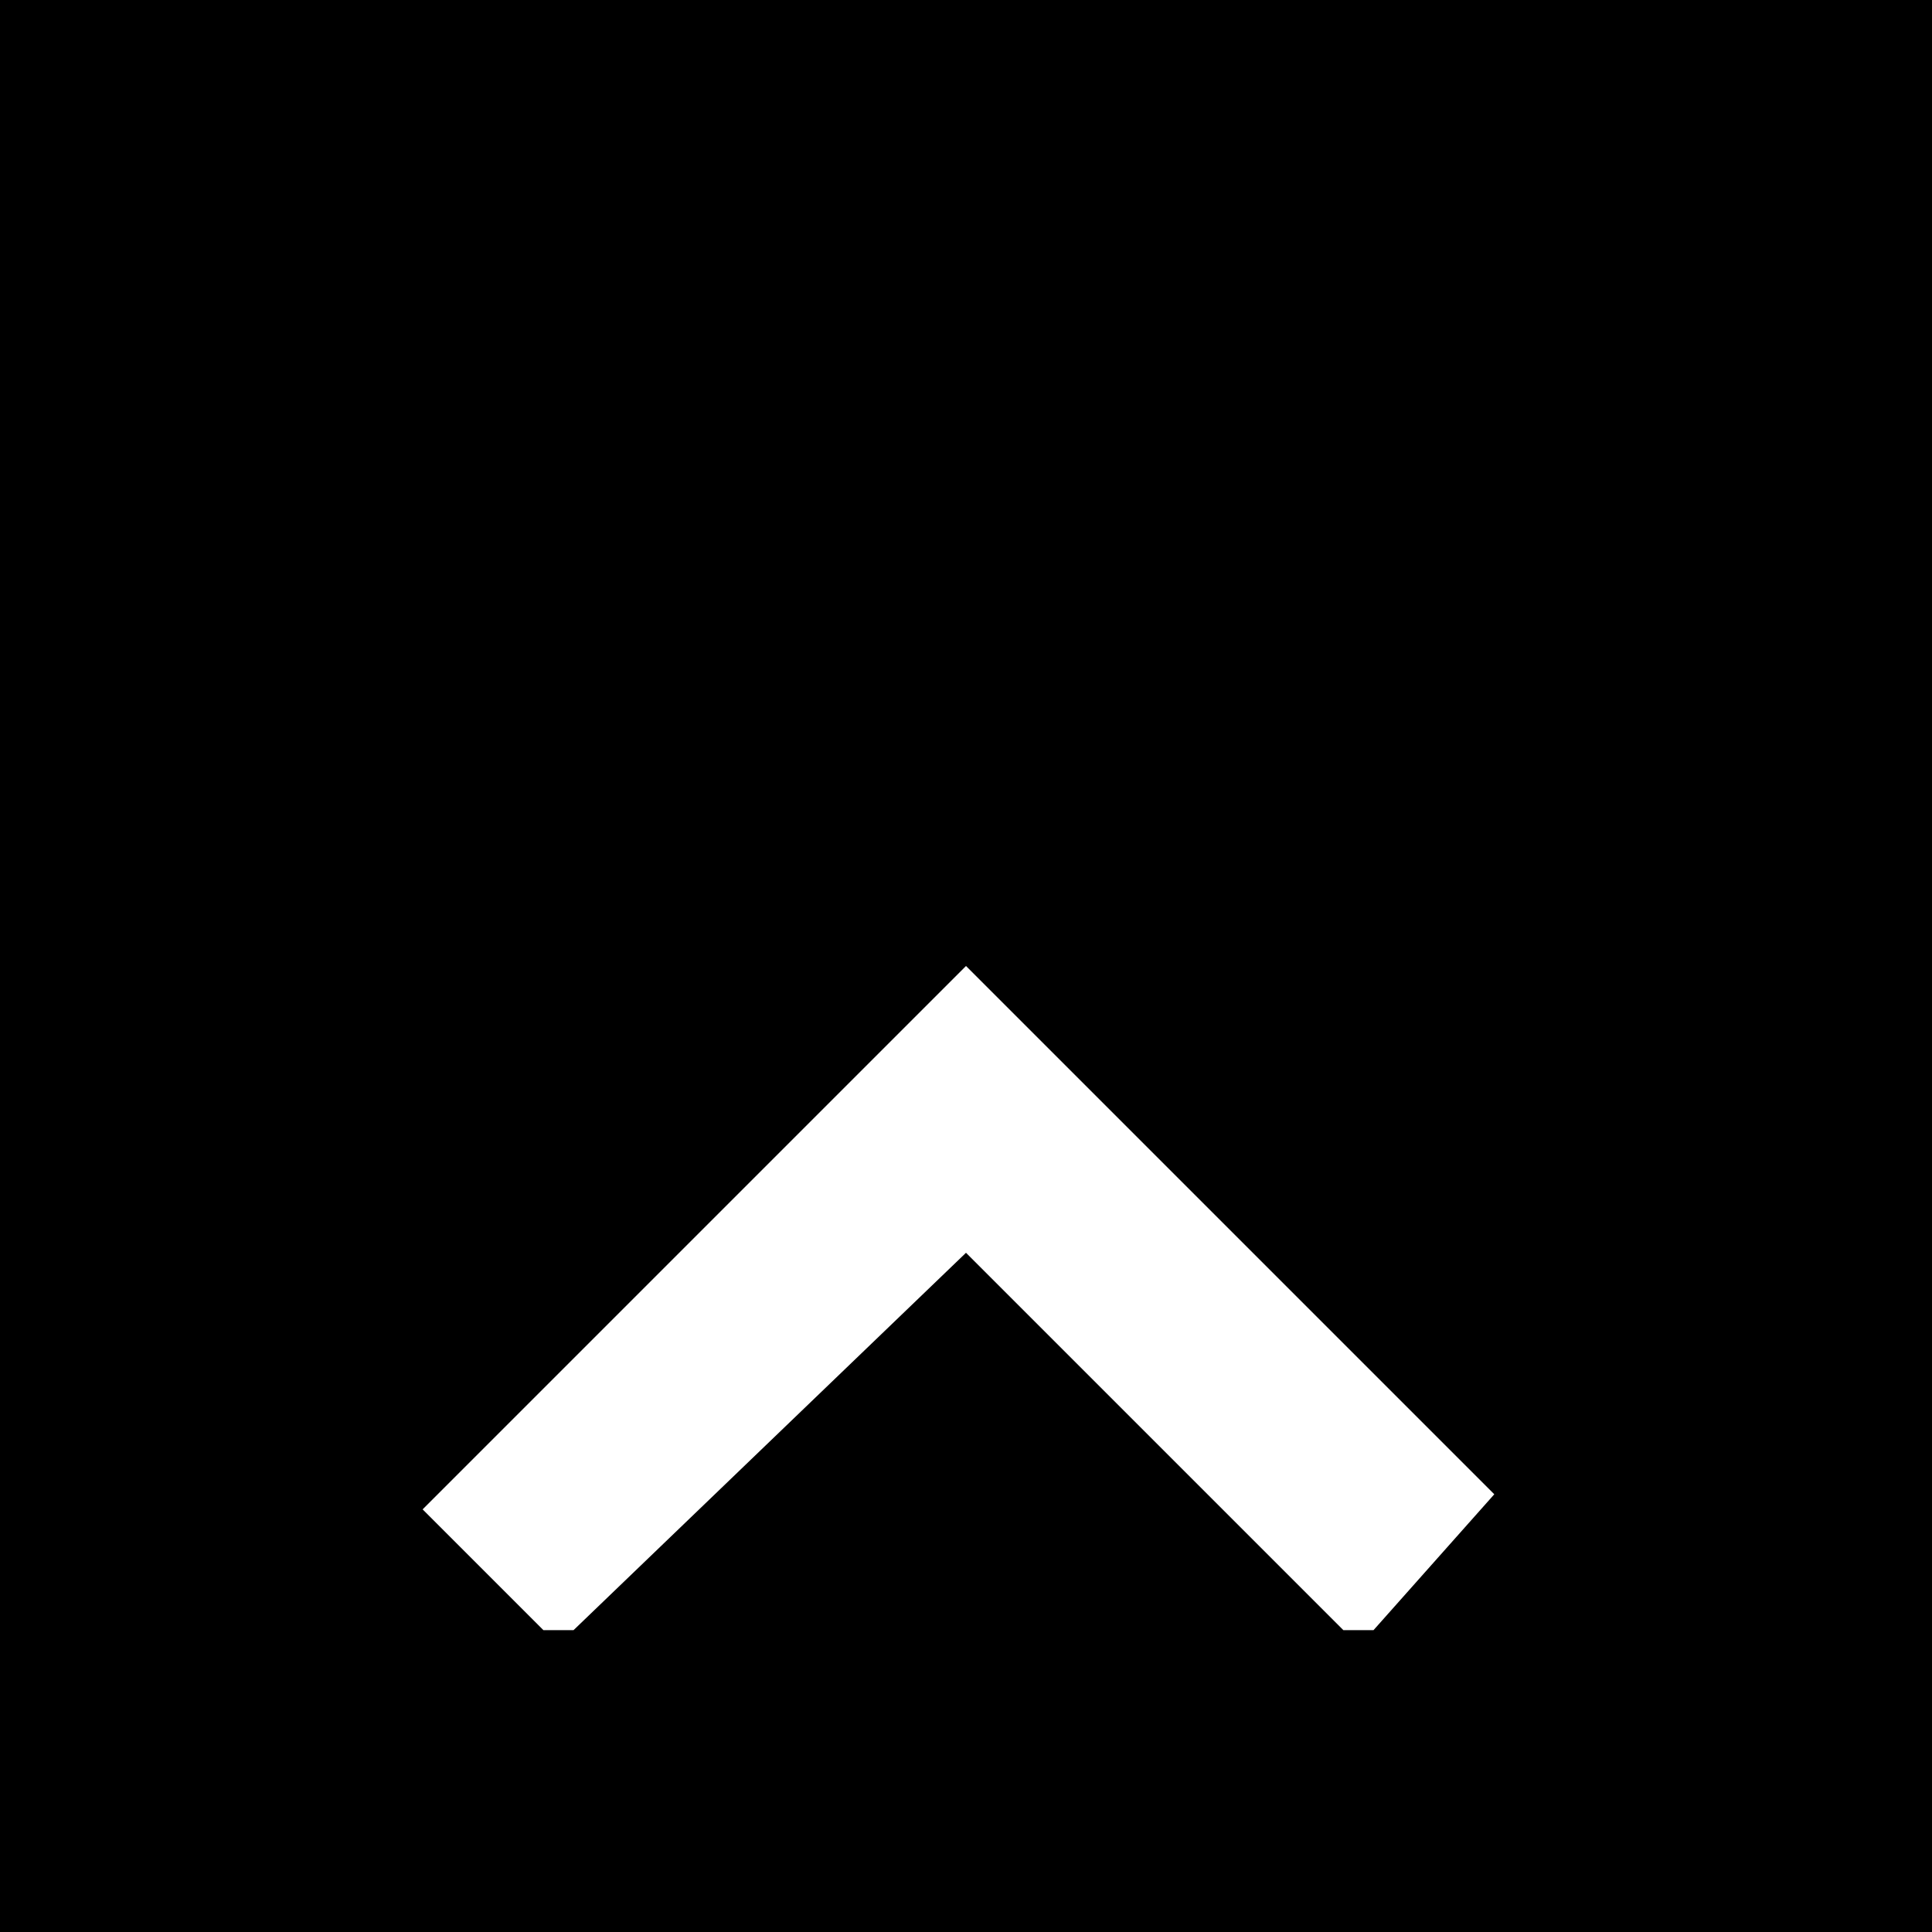
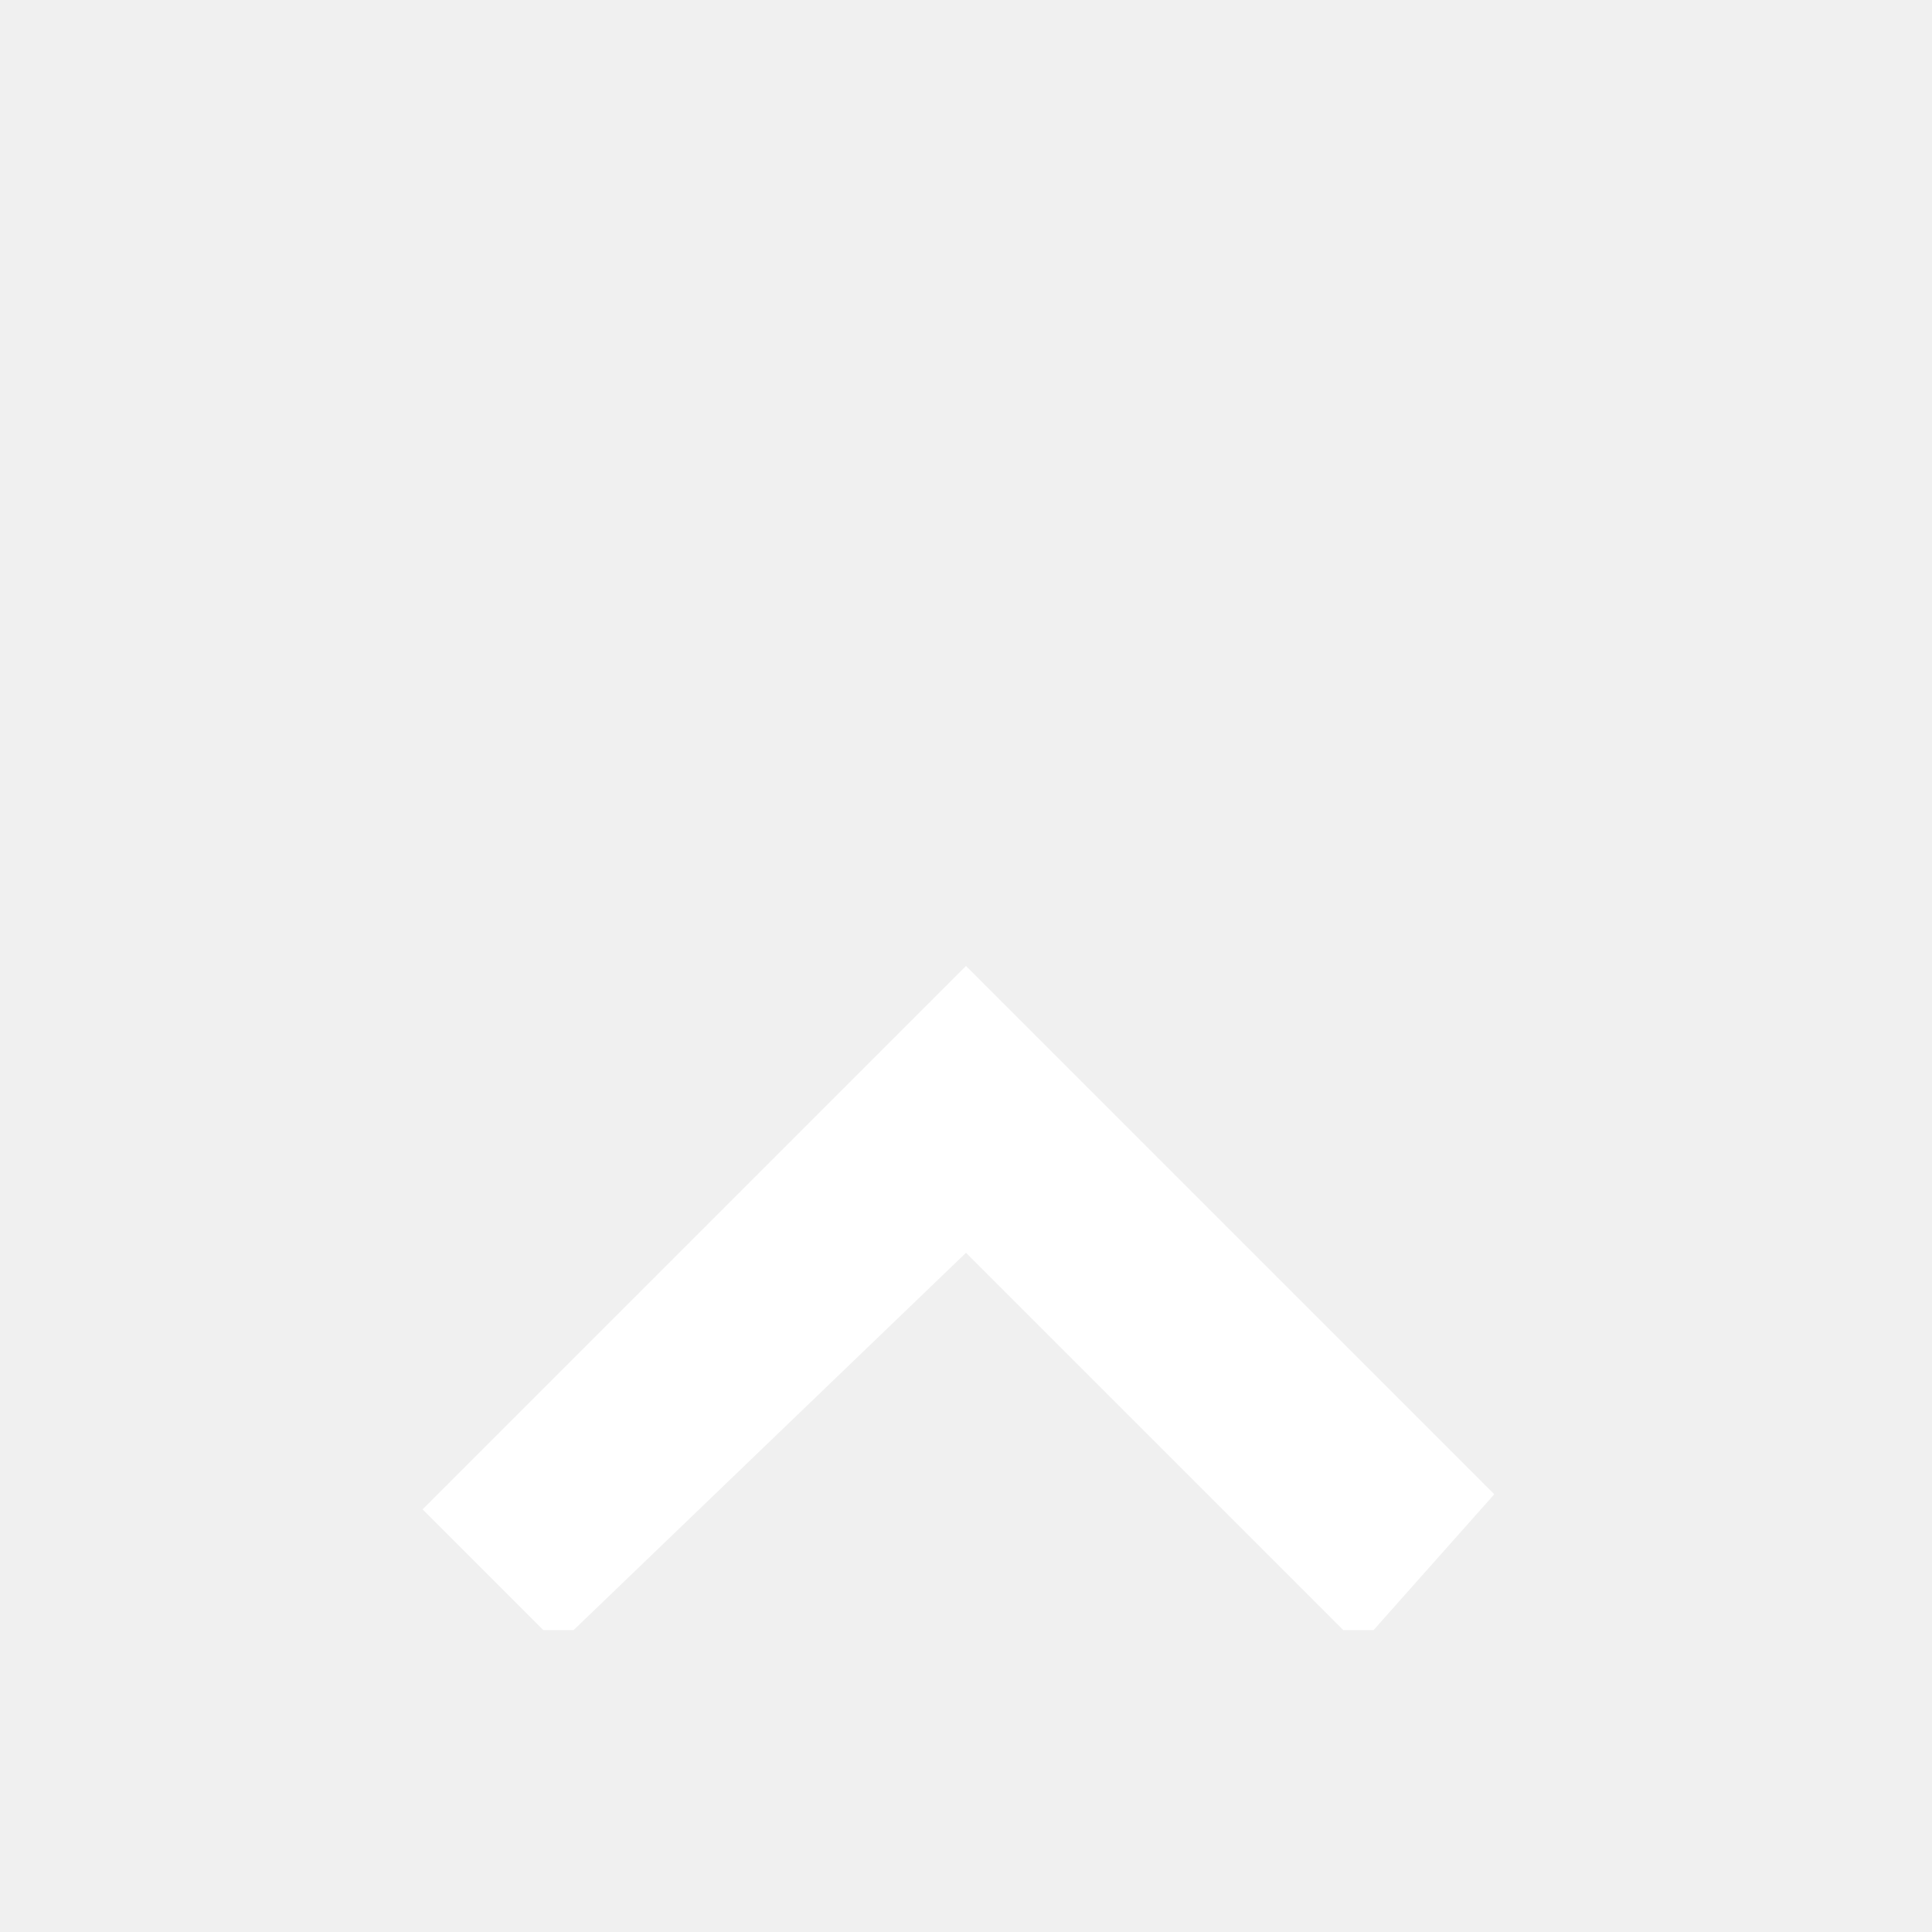
<svg xmlns="http://www.w3.org/2000/svg" width="128" height="128" viewBox="0 0 128 128" shape-rendering="geometricPrecision">
-   <rect width="128" height="128" fill="#000" />
  <path d="M 28 100 L 36 108 L 38 108 L 64 83 L 89 108 L 91 108 L 99 99 L 64 64 Z" fill="#fff" fill-rule="evenodd" />
</svg>
